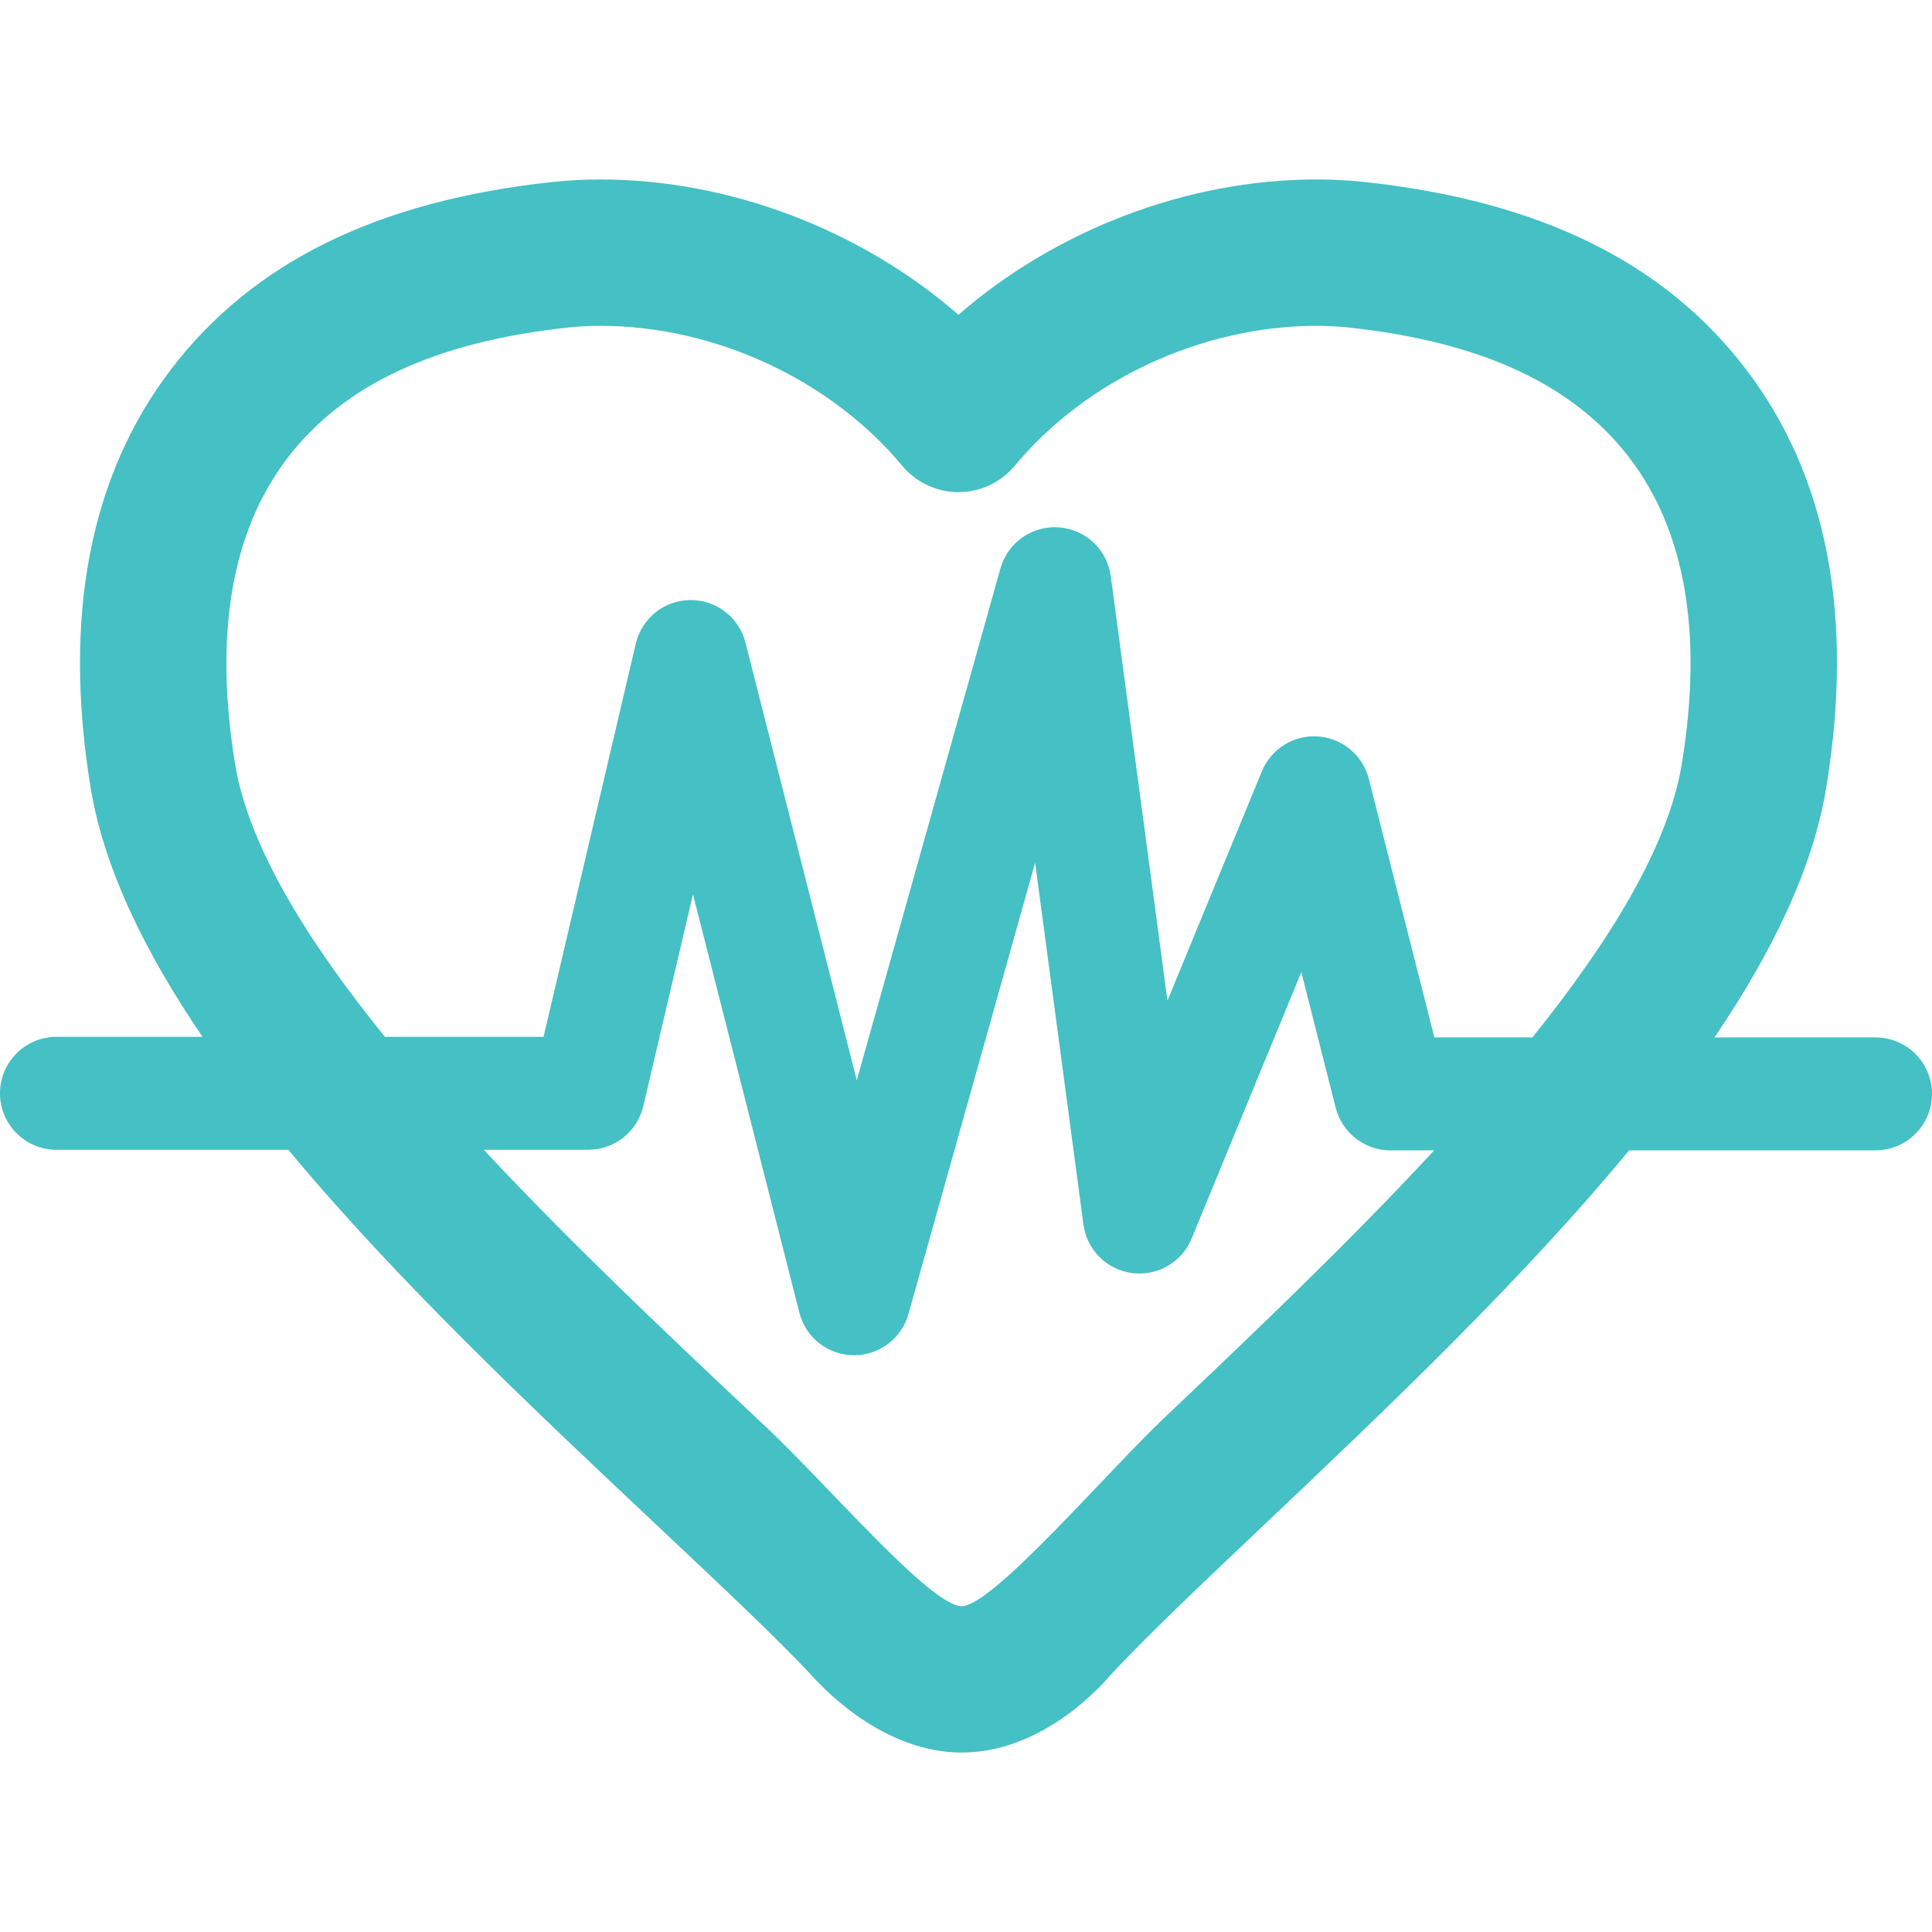
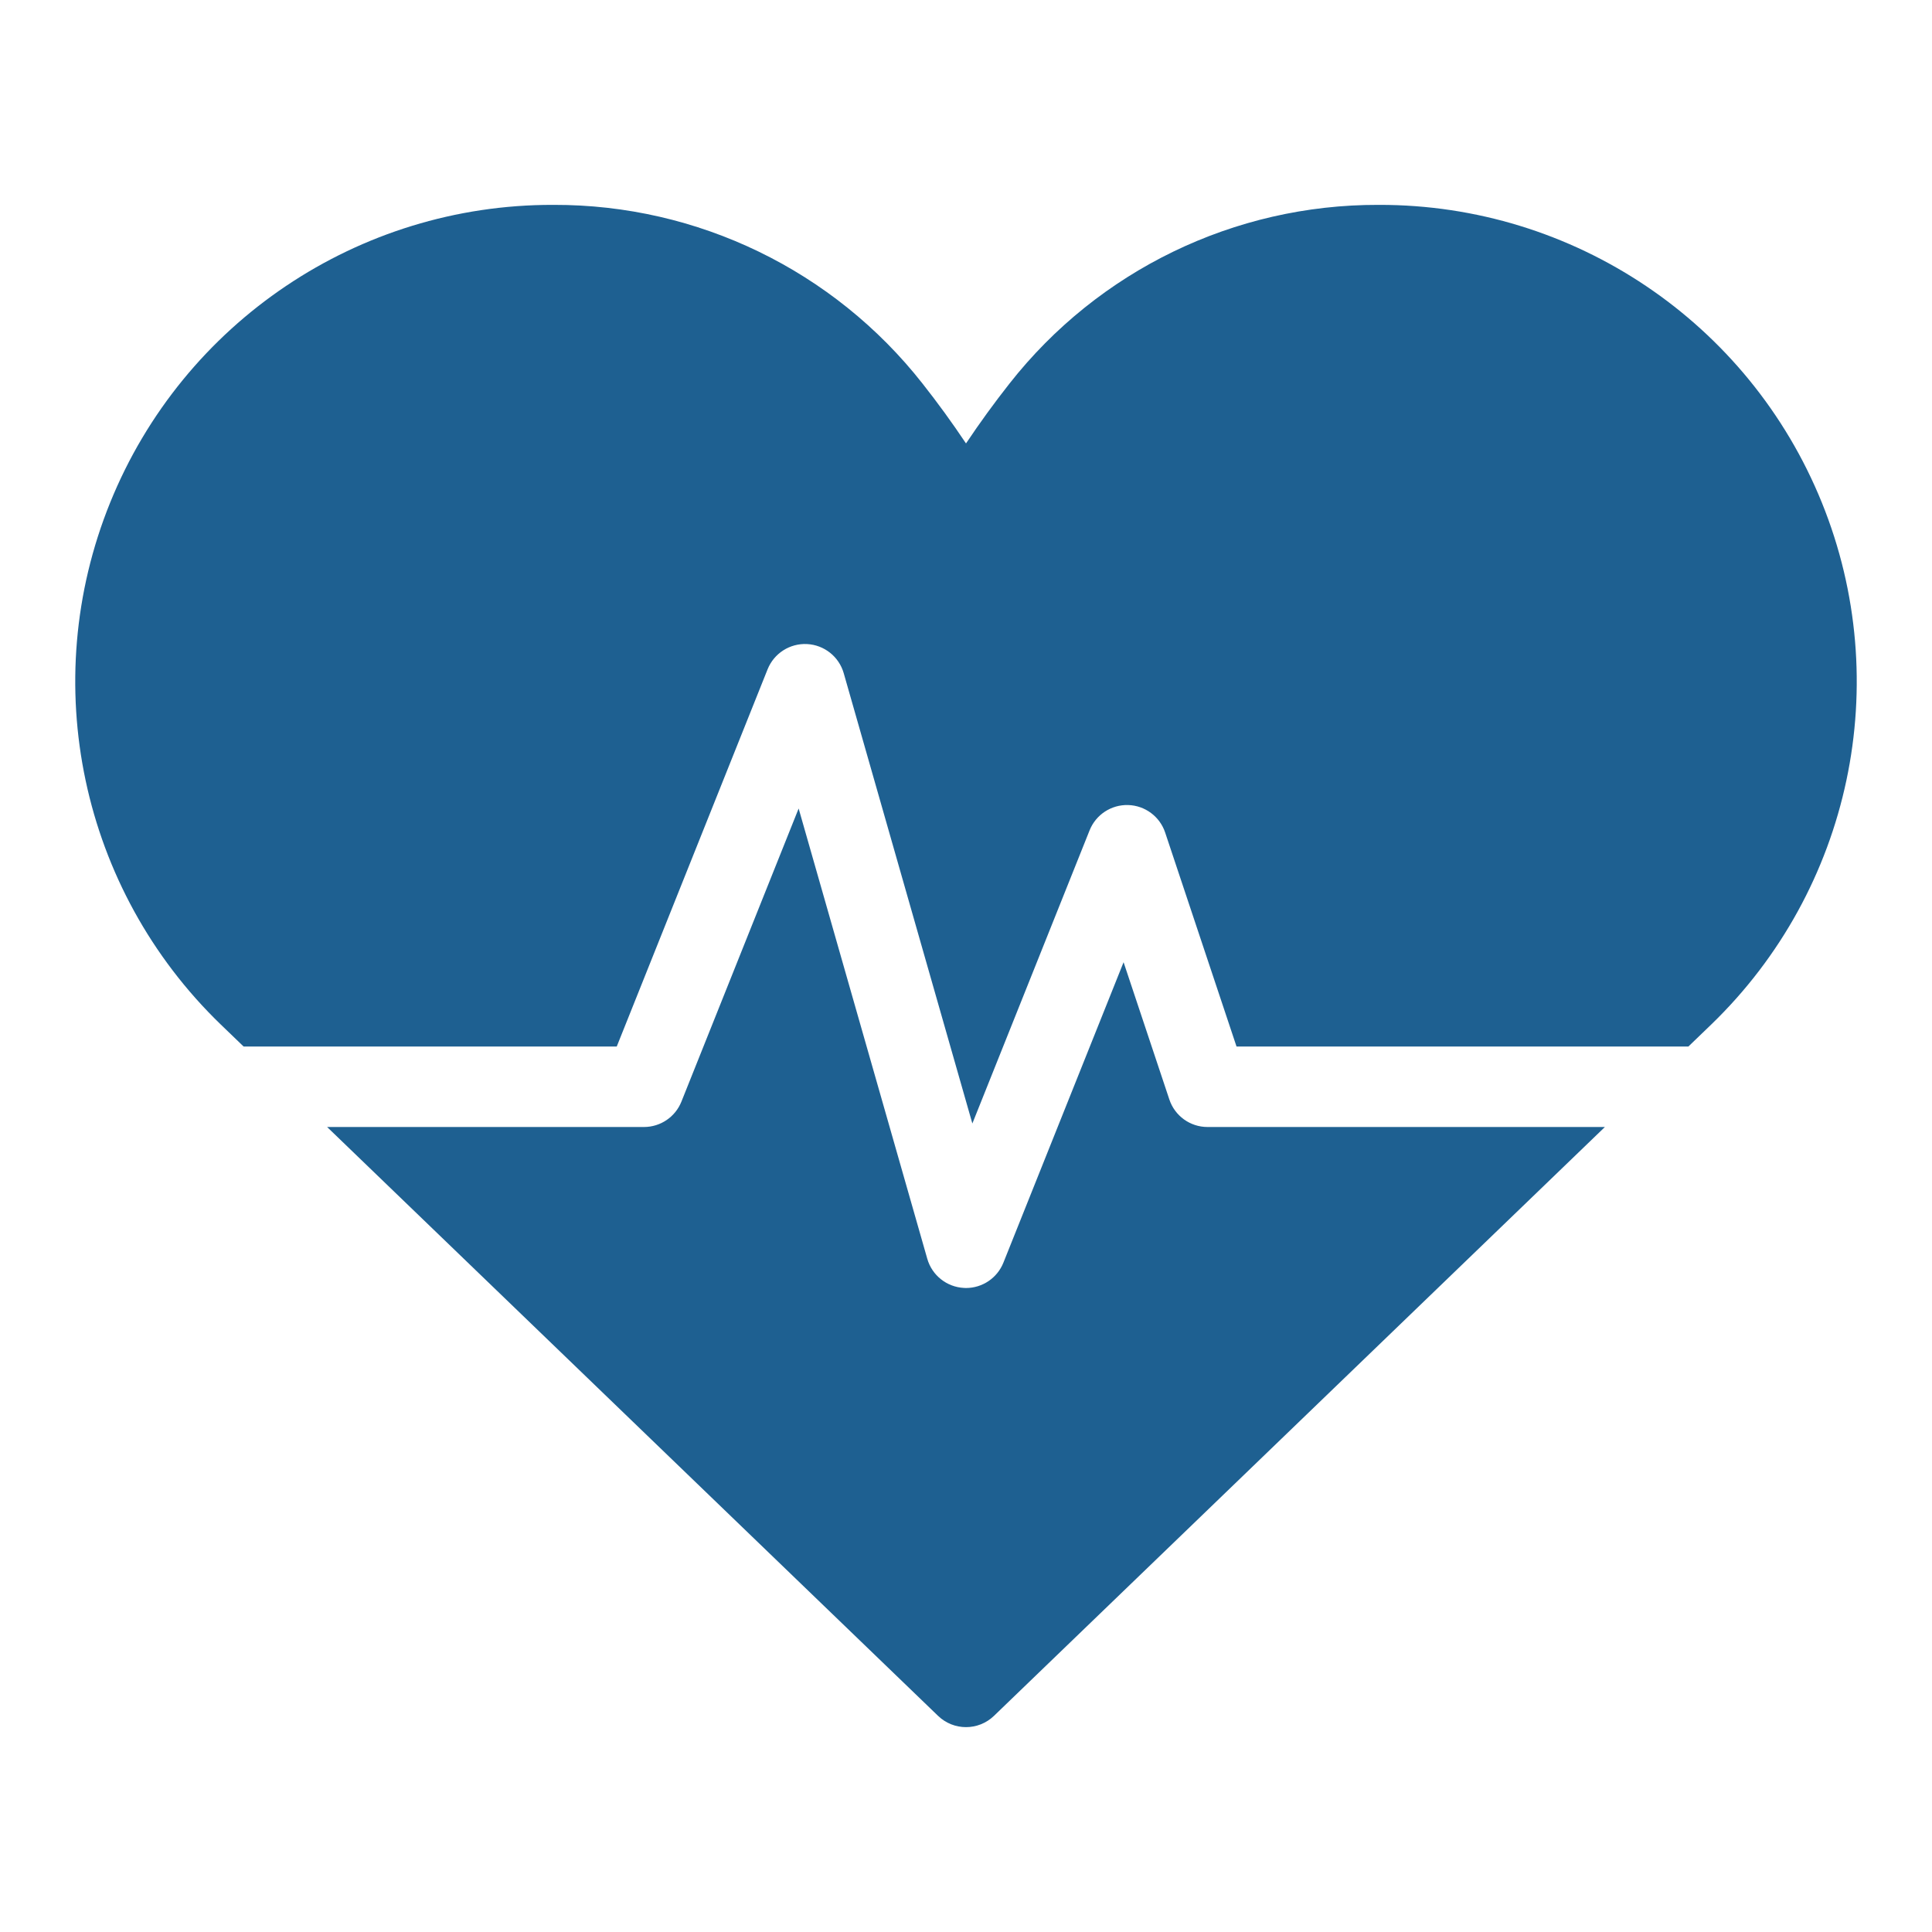
- <svg xmlns="http://www.w3.org/2000/svg" version="1.1" width="512" height="512" x="0" y="0" viewBox="0 0 461.98 461.98" style="enable-background:new 0 0 512 512" xml:space="preserve" class="">
+ <svg xmlns="http://www.w3.org/2000/svg" version="1.1" width="512" height="512" x="0" y="0" viewBox="0 0 48 48" style="enable-background:new 0 0 512 512" xml:space="preserve" class="">
  <g>
-     <g>
-       <g id="_x33_2_10_">
-         <path d="M448.48,248.067h-38.512c13.756-20.28,23.582-40.46,26.727-59.764c6.693-40.859,0.252-74.479-19.137-99.918    C397.996,62.683,368.088,48,326.053,43.493c-3.744-0.386-7.508-0.581-11.189-0.581c-31.027,0-62.383,12.086-85.675,32.356    c-23.302-20.271-54.651-32.356-85.655-32.356c-3.687,0-7.348,0.189-11.192,0.578c-0.036,0.004-0.071,0.007-0.106,0.011    C90.327,48,60.437,62.677,40.854,88.373c-19.391,25.454-25.848,59.077-19.188,99.951c3.158,19.265,12.991,39.388,26.767,59.608    H13.5c-7.456,0-13.5,6.044-13.5,13.5c0,7.455,6.044,13.5,13.5,13.5h55.439c26.182,31.505,59.045,62.424,88.207,89.855l1.983,1.866    c14.526,13.684,27.08,25.511,35.061,34.088c4.046,4.504,17.934,18.327,35.772,18.327c18.479,0,32.228-14.609,35.563-18.509    c8.856-9.565,23.844-23.732,37.119-36.284c28.721-27.246,61.074-57.938,86.92-89.21h58.916c7.455,0,13.5-6.044,13.5-13.5    S455.938,248.067,448.48,248.067z M278.561,338.883c-13.769,13.017-41.199,45.188-48.6,45.188    c-7.401,0-31.784-28.715-46.832-42.893l-2.001-1.883c-20.538-19.319-44.221-41.602-65.451-64.362h25    c6.268,0,11.712-4.314,13.144-10.417l11.884-50.67l25.442,100.049c1.506,5.924,6.805,10.097,12.917,10.172    c0.057,0.001,0.112,0.001,0.168,0.001c6.042,0,11.359-4.021,12.996-9.853l30.293-107.92l11.553,86.52    c0.81,6.057,5.587,10.814,11.646,11.602c6.061,0.783,11.893-2.599,14.219-8.248l26.234-63.717l8.221,32.434    c1.518,5.988,6.908,10.184,13.086,10.184h10.467C322.037,297.637,298.762,319.719,278.561,338.883z M402.152,182.66    c-3.182,19.533-17.062,42.216-35.727,65.407h-23.441l-15.668-61.817c-1.432-5.644-6.32-9.734-12.127-10.148    c-5.809-0.415-11.227,2.943-13.443,8.326l-22.582,54.847l-13.553-101.494c-0.848-6.35-6.041-11.229-12.432-11.68    c-6.391-0.451-12.217,3.651-13.947,9.818l-34.359,122.402l-26.615-104.664c-1.523-5.988-6.914-10.173-13.082-10.173    c-0.042,0-0.085,0-0.127,0.001c-6.221,0.058-11.597,4.359-13.018,10.416l-22.054,94.031H92.046    c-18.733-23.137-32.643-45.758-35.838-65.254c-5.05-30.996-0.849-55.59,12.485-73.094c13.431-17.622,35.42-27.854,67.221-31.276    c2.644-0.267,5.136-0.396,7.619-0.396c27.352,0,55.022,12.824,72.211,33.467c3.325,3.993,8.252,6.302,13.448,6.302    c0.001,0,0.003,0,0.004,0c5.197-0.001,10.125-2.313,13.449-6.309c17.168-20.639,44.842-33.46,72.219-33.46    c2.486,0,5.043,0.134,7.529,0.39c31.877,3.417,53.895,13.649,67.322,31.29C403.047,127.083,407.232,151.661,402.152,182.66z" fill="#45c0c4" data-original="#000000" class="" />
-       </g>
+     <g id="Heart_Rate" data-name="Heart Rate">
+       <path d="M6.052,26h9.271l3.748-9.372a1.001,1.001,0,0,1,1.891.097l3.196,11.188,2.913-7.284a1,1,0,0,1,1.877.055L30.721,26H41.948l.568-.547A11.845,11.845,0,0,0,34.263,5.09h-.021a11.613,11.613,0,0,0-9.161,4.439q-.564.715-1.081,1.488-.515-.771-1.081-1.488A11.613,11.613,0,0,0,13.758,5.09h-.021A11.845,11.845,0,0,0,5.484,25.453Z" fill="#1E6091" data-original="#000000" class="" />
+       <path d="M30,28a.999.999,0,0,1-.948-.684l-1.137-3.41-2.986,7.465A1.001,1.001,0,0,1,24,32c-.017,0-.034,0-.051-.002a1,1,0,0,1-.911-.724L19.842,20.087l-2.913,7.284A1.001,1.001,0,0,1,16,28H8.127L23.306,42.63a1.001,1.001,0,0,0,1.389,0L39.873,28Z" fill="#1E6091" data-original="#000000" class="" />
    </g>
-     <g>
- </g>
-     <g>
- </g>
-     <g>
- </g>
-     <g>
- </g>
-     <g>
- </g>
-     <g>
- </g>
-     <g>
- </g>
-     <g>
- </g>
-     <g>
- </g>
-     <g>
- </g>
-     <g>
- </g>
-     <g>
- </g>
-     <g>
- </g>
-     <g>
- </g>
-     <g>
- </g>
  </g>
</svg>
